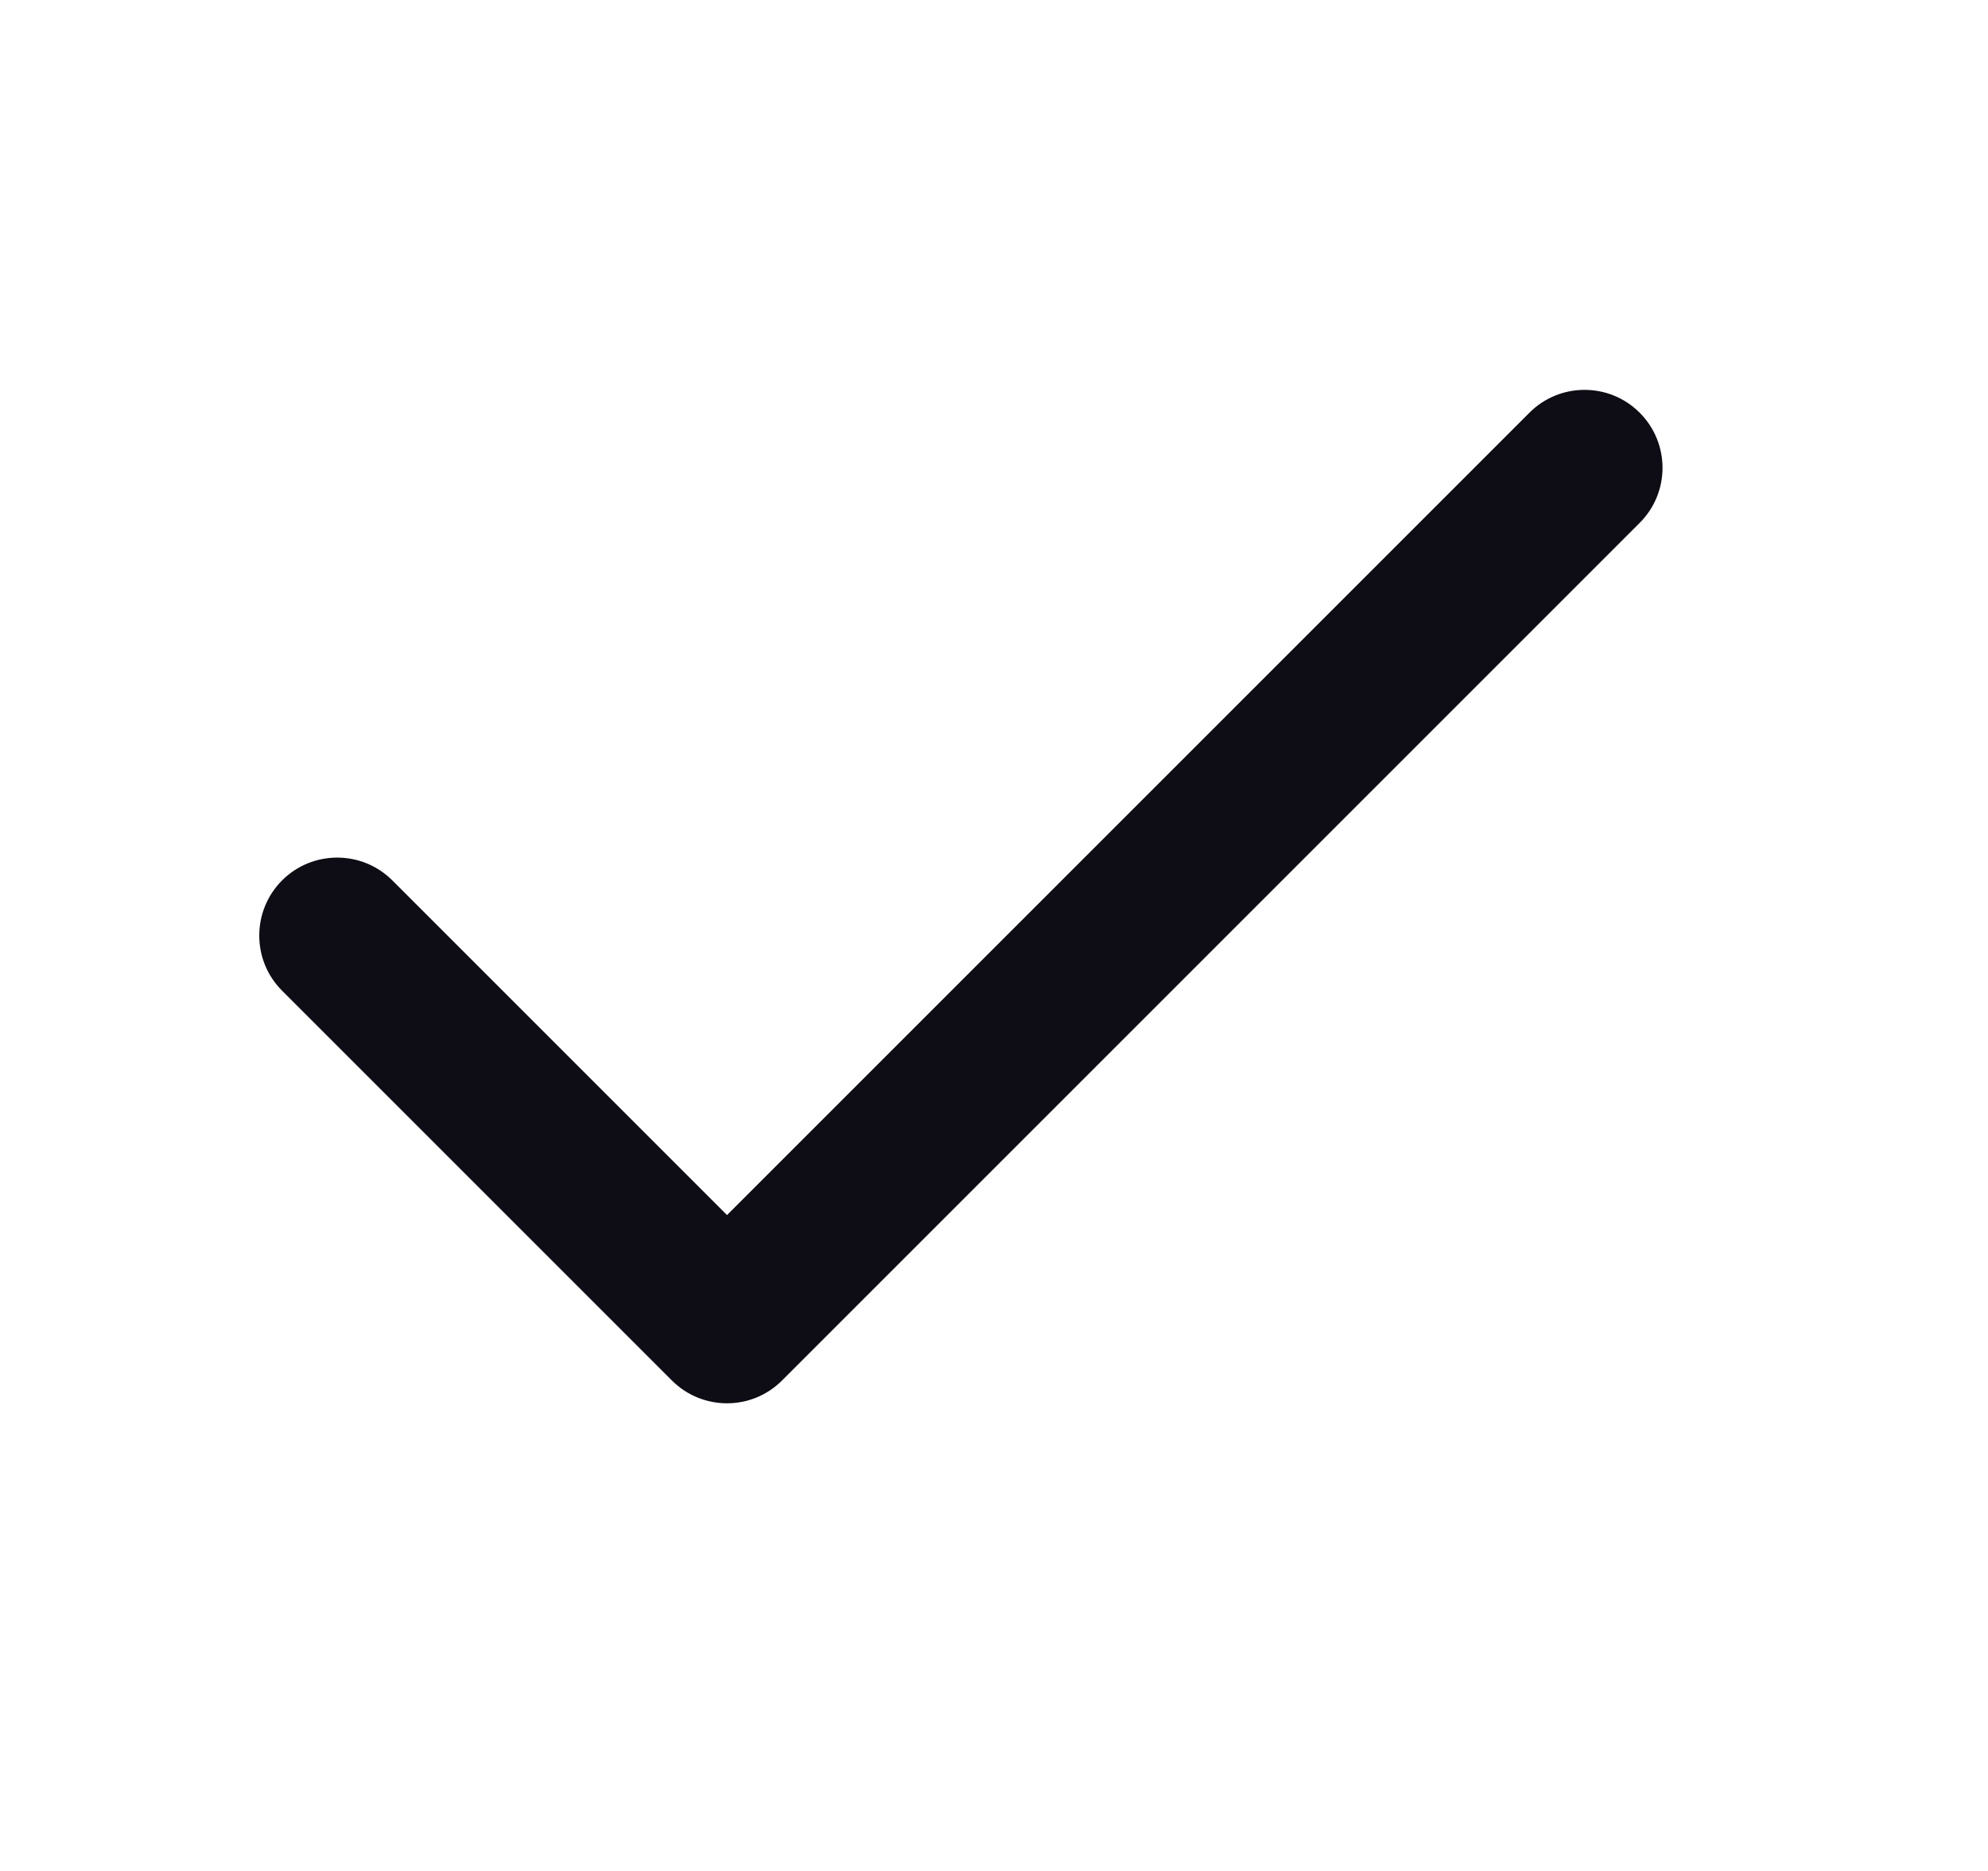
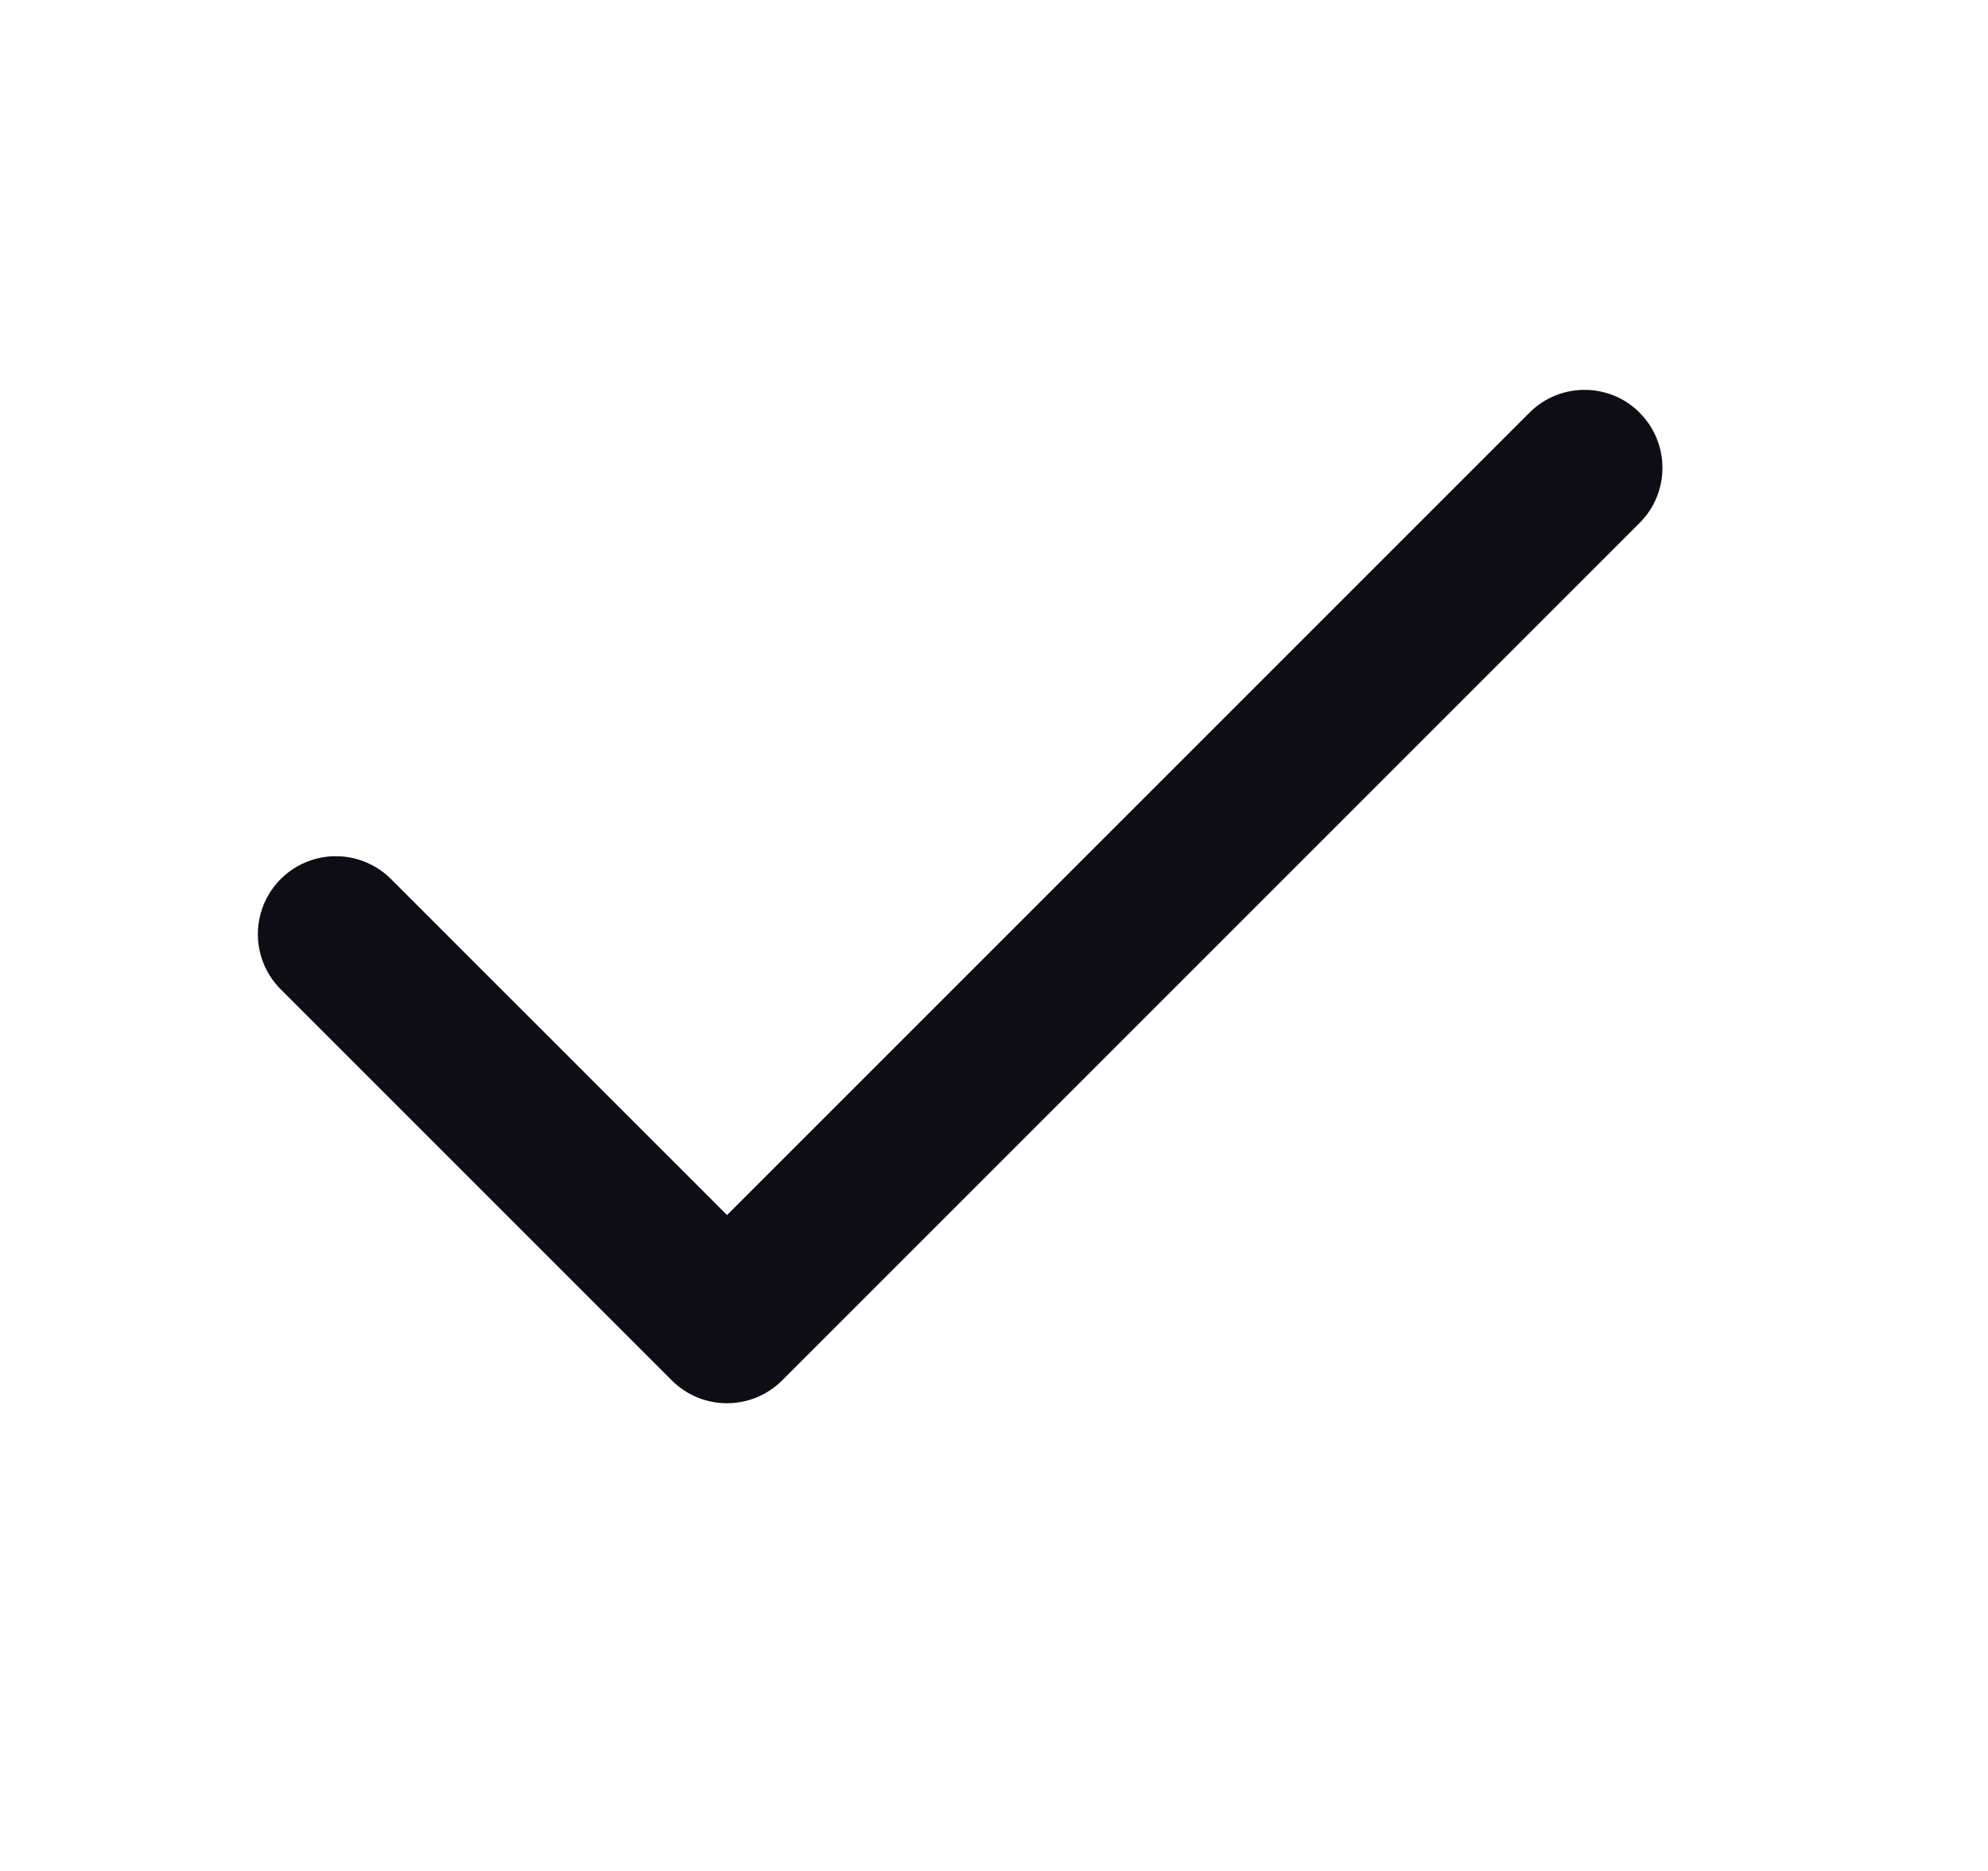
- <svg xmlns="http://www.w3.org/2000/svg" width="17" height="16" viewBox="0 0 17 16" fill="none">
-   <path fill-rule="evenodd" clip-rule="evenodd" d="M14.021 3.529C14.282 3.79 14.282 4.212 14.021 4.472L6.688 11.805C6.428 12.066 6.006 12.066 5.745 11.805L2.412 8.472C2.152 8.212 2.152 7.79 2.412 7.529C2.672 7.269 3.095 7.269 3.355 7.529L6.217 10.391L13.079 3.529C13.339 3.269 13.761 3.269 14.021 3.529Z" fill="#0E0C15" />
+ <svg xmlns="http://www.w3.org/2000/svg" width="17" height="16" fill="none">
+   <path fill-rule="evenodd" clip-rule="evenodd" d="M14.021 3.53c.26.26.26.682 0 .942l-7.333 7.333a.667.667 0 0 1-.943 0L2.412 8.472a.667.667 0 1 1 .943-.943l2.862 2.862 6.862-6.862c.26-.26.682-.26.942 0Z" fill="#0E0C15" />
</svg>
